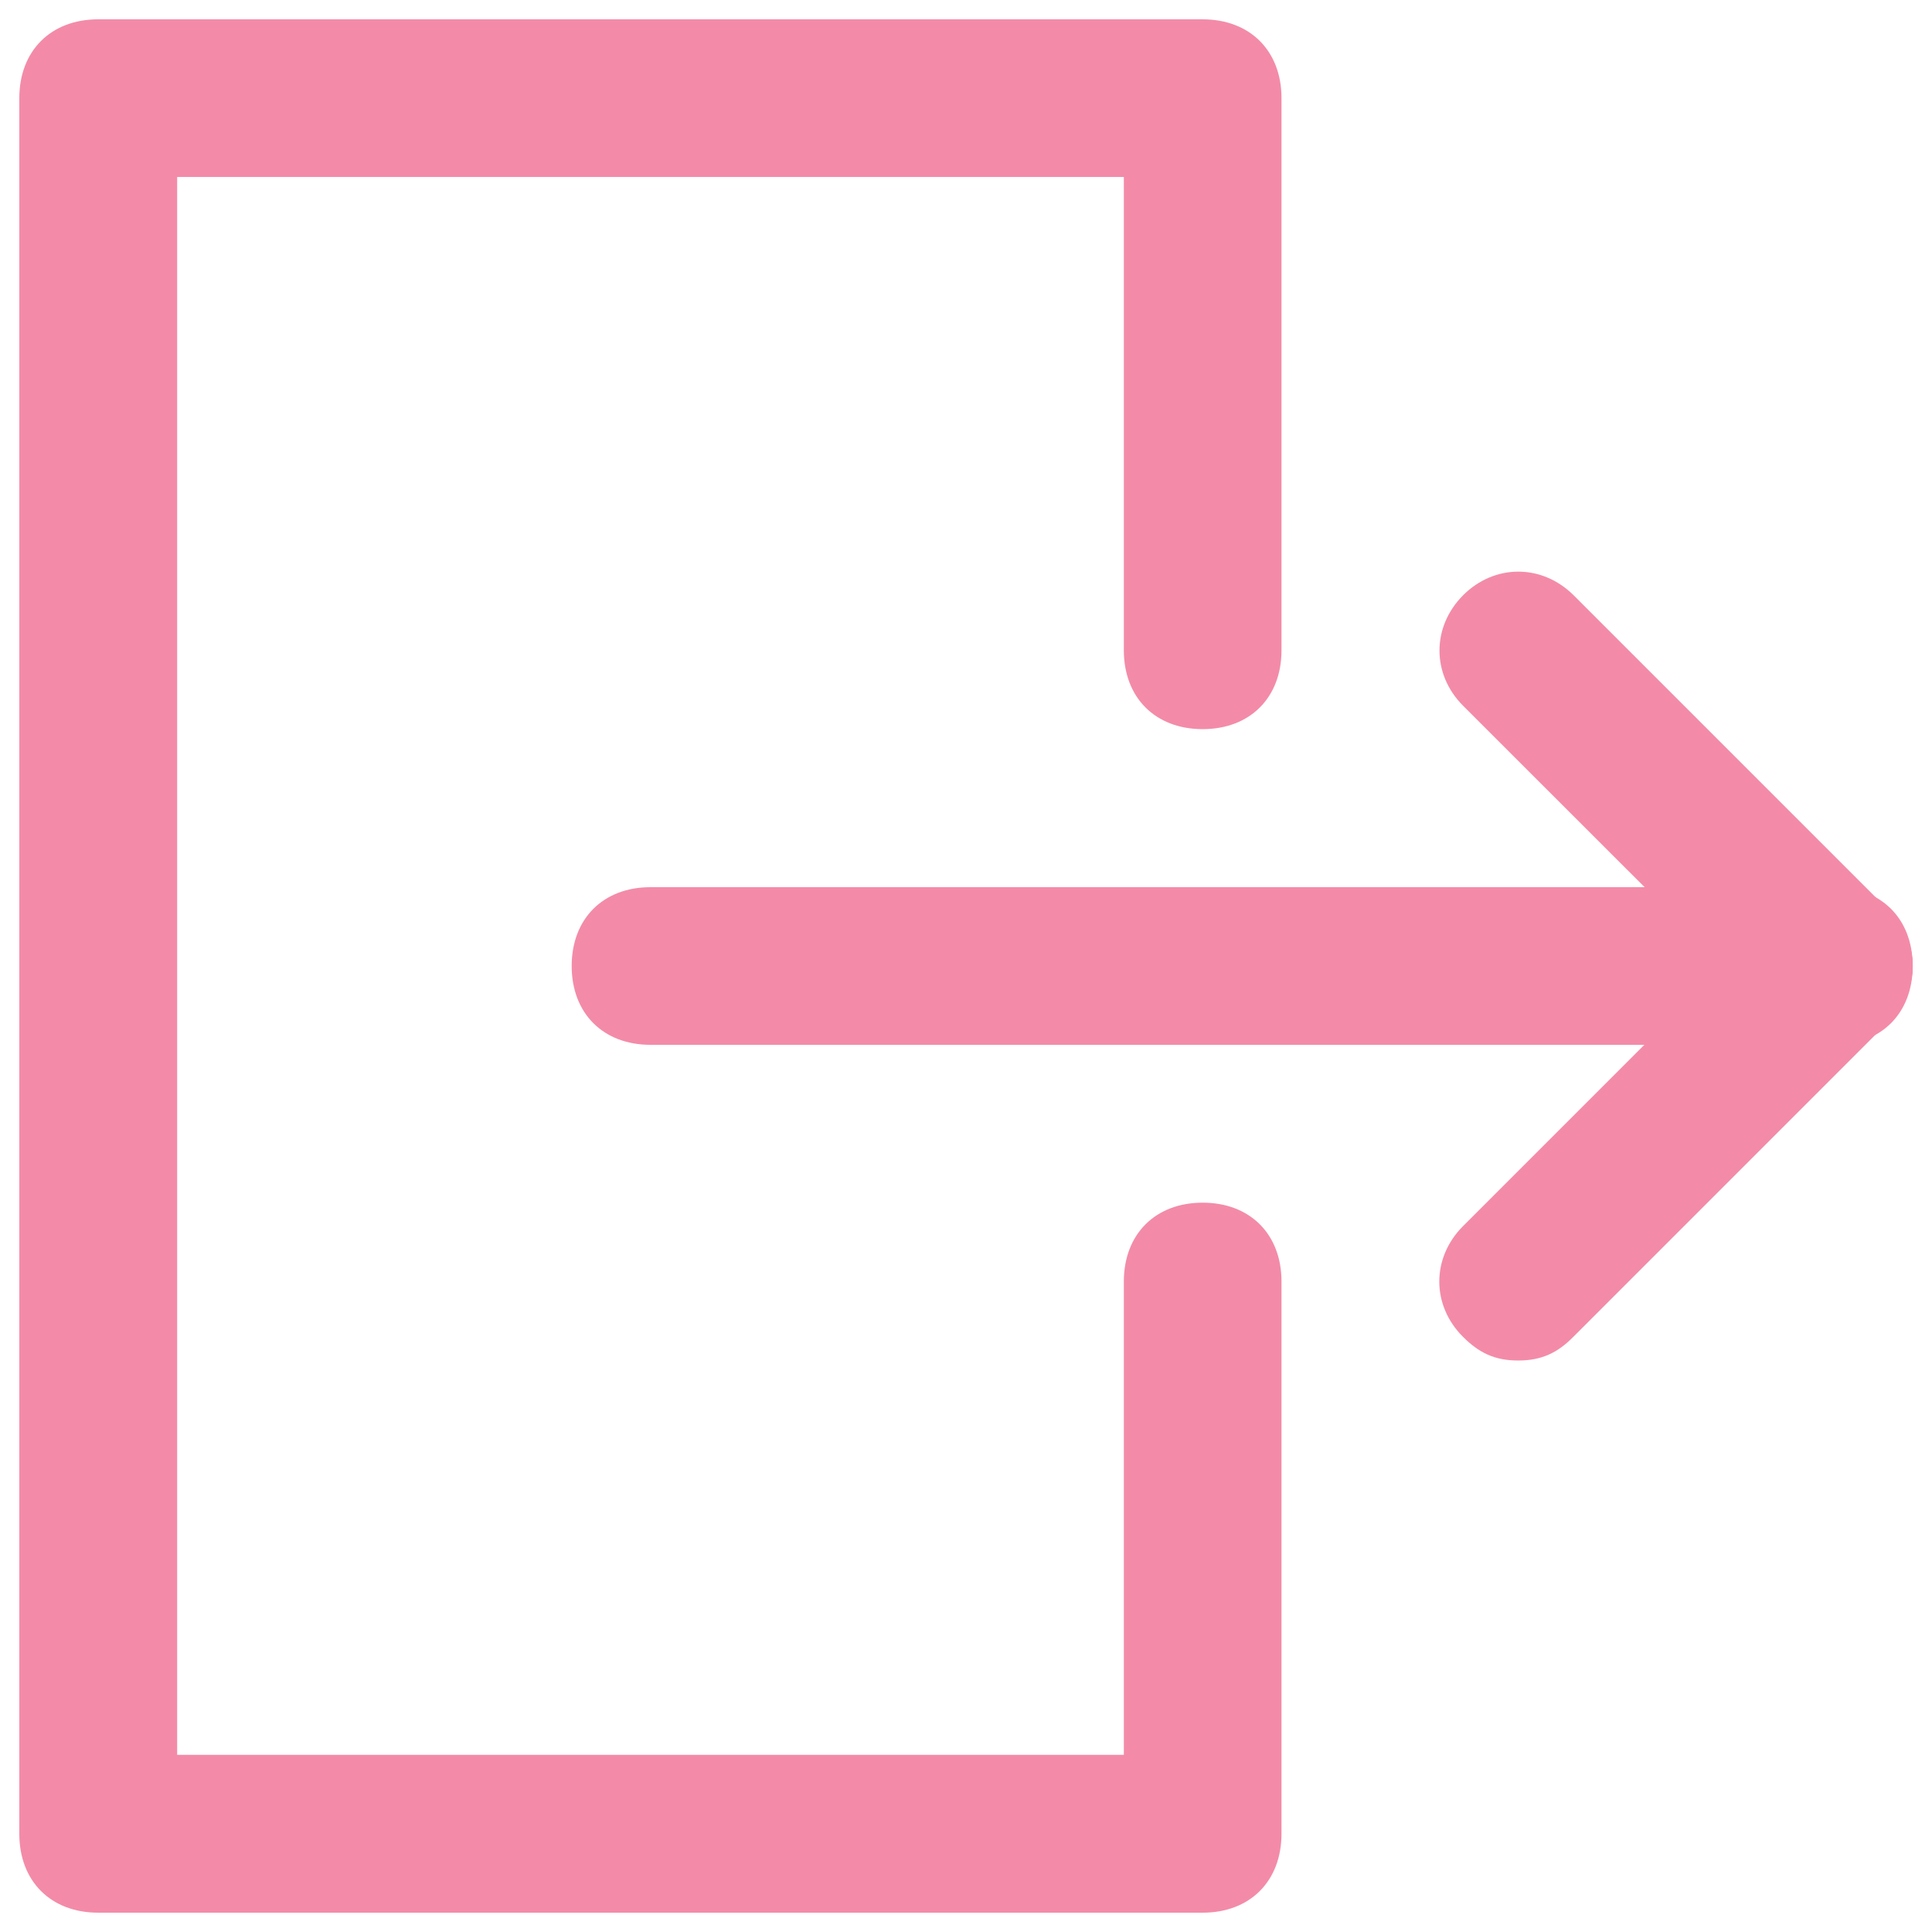
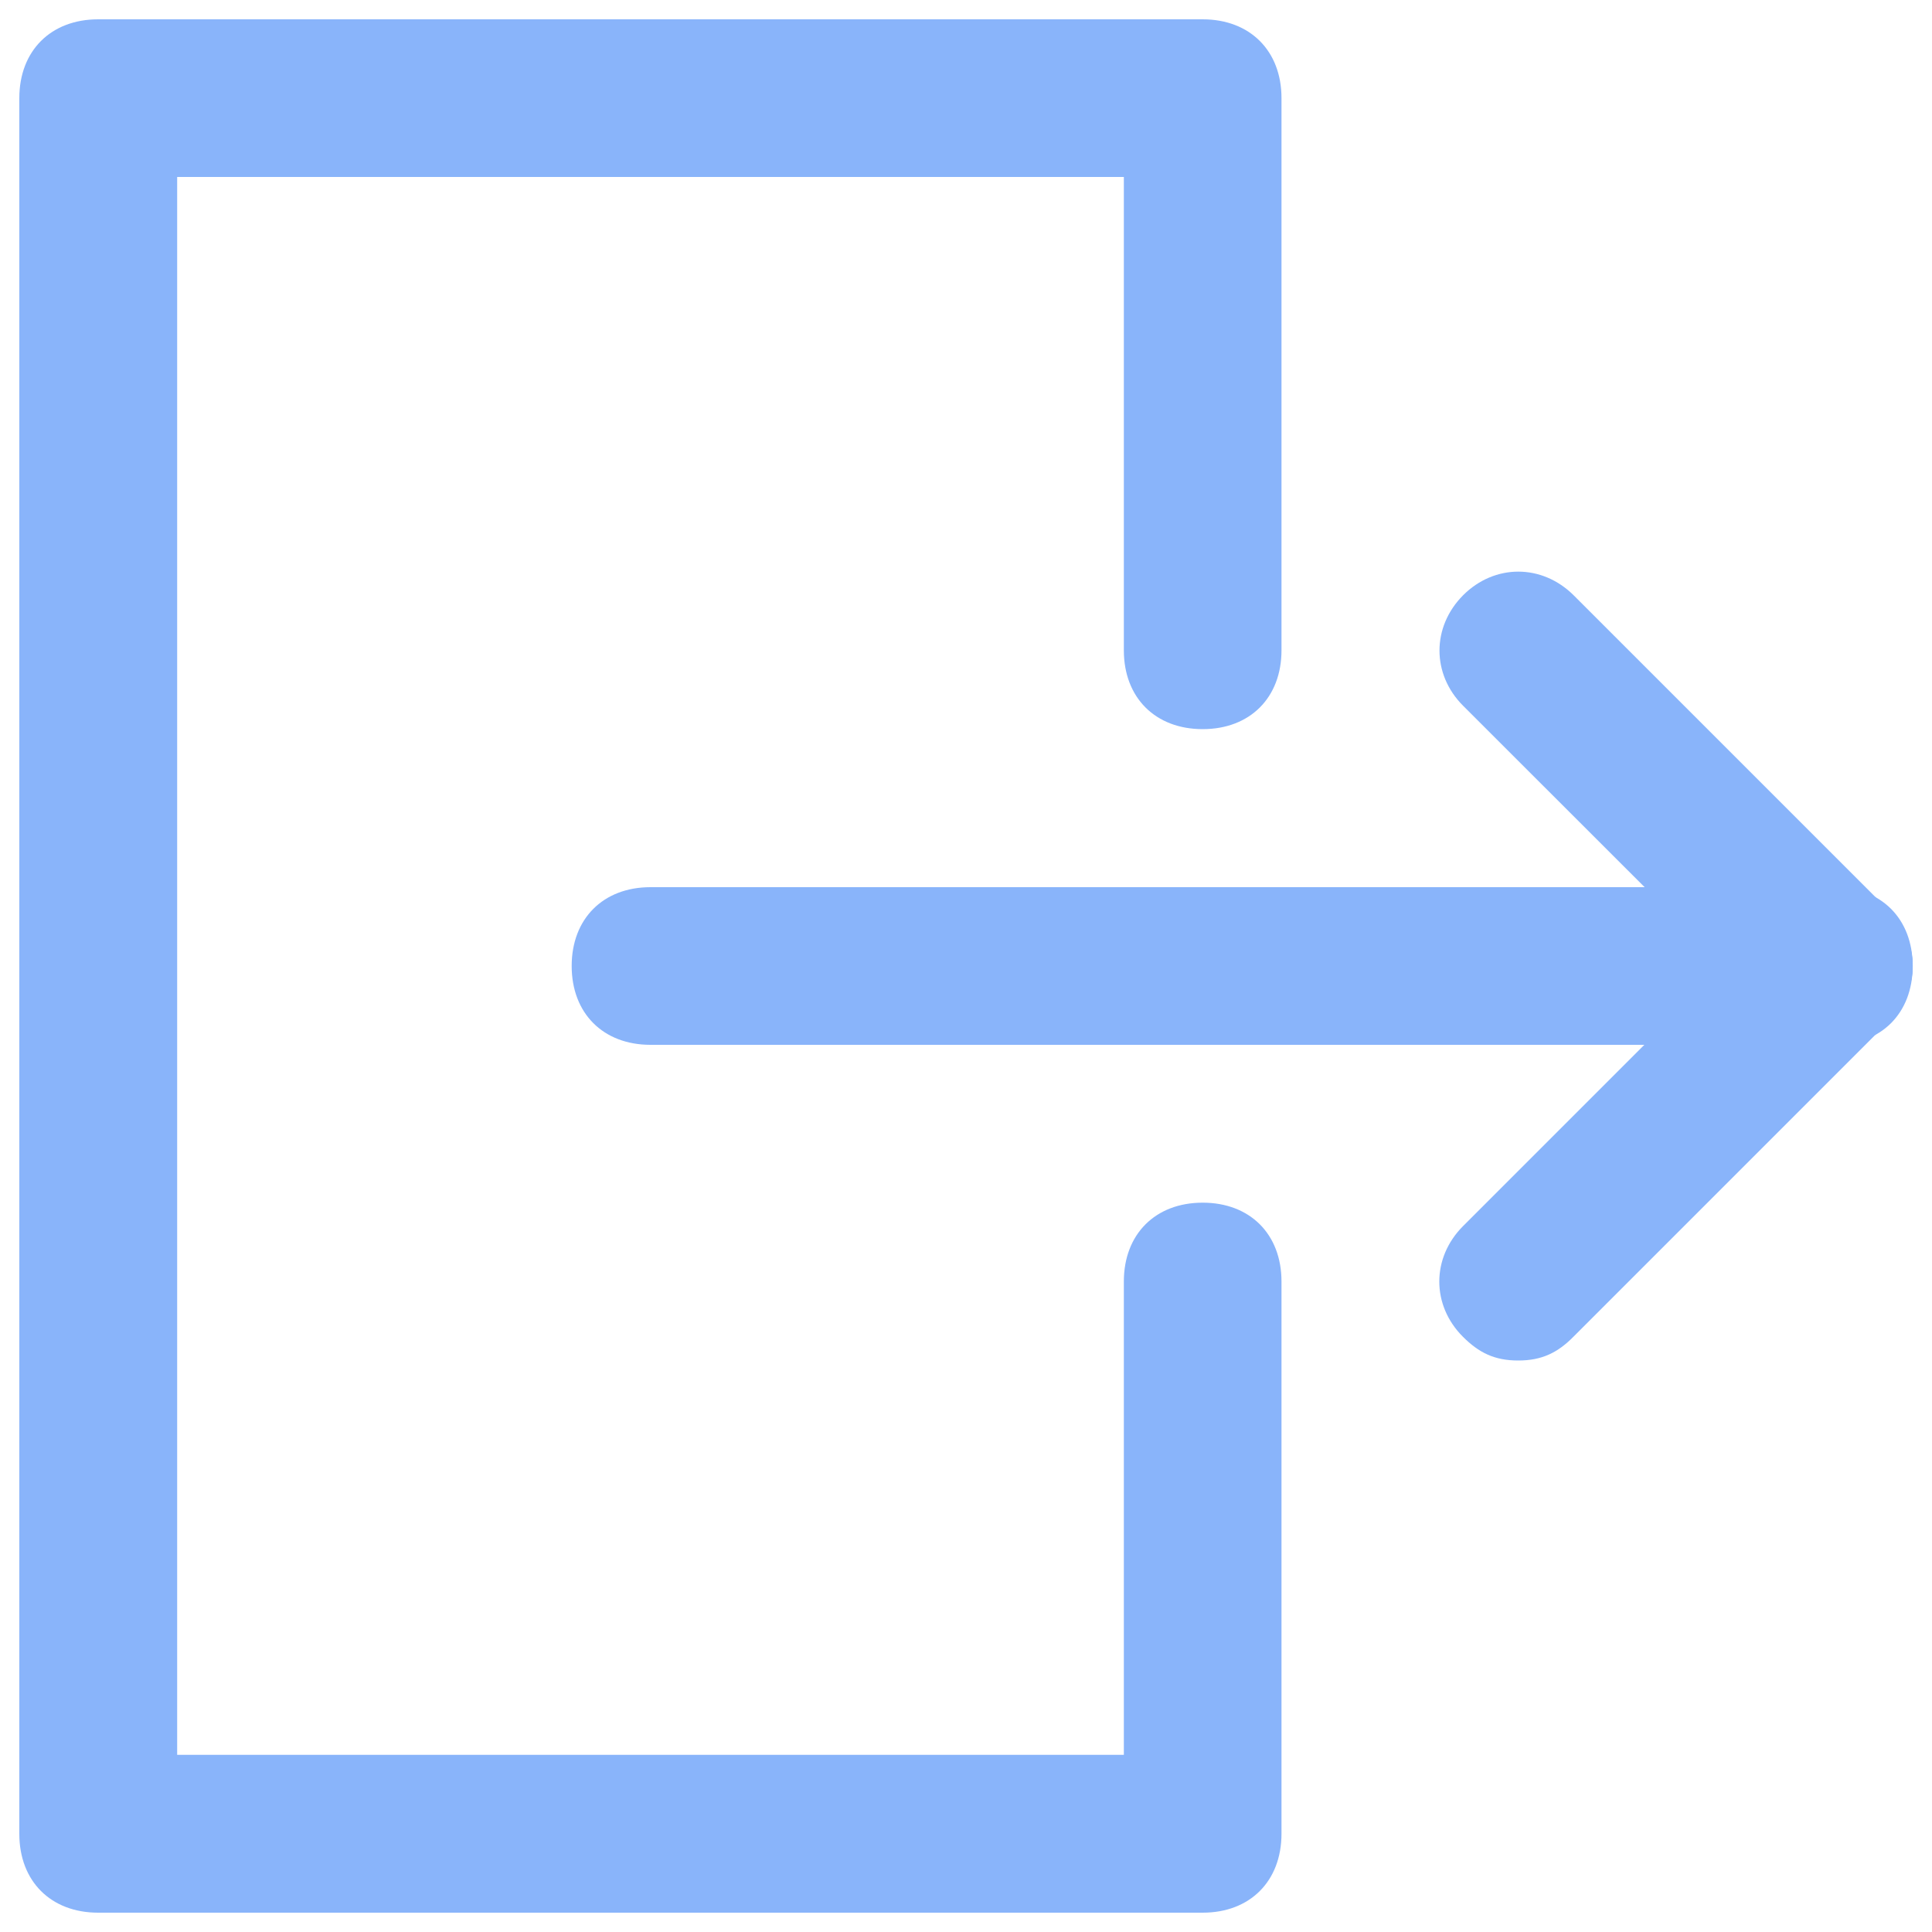
- <svg xmlns="http://www.w3.org/2000/svg" fill="#f38ba8" version="1.1" x="0px" y="0px" viewBox="0 0 1000 1000" enable-background="new 0 0 1000 1000" xml:space="preserve">
+ <svg xmlns="http://www.w3.org/2000/svg" fill="#89b4fa" version="1.1" x="0px" y="0px" viewBox="0 0 1000 1000" enable-background="new 0 0 1000 1000" xml:space="preserve">
  <g>
    <path d="M622.5,990H50.8C26.3,990,10,973.7,10,949.2V50.8C10,26.3,26.3,10,50.8,10h571.7c24.5,0,40.8,16.3,40.8,40.8v285.8c0,24.5-16.3,40.8-40.8,40.8s-40.8-16.3-40.8-40.8v-245h-490v816.7h490v-245c0-24.5,16.3-40.8,40.8-40.8s40.8,16.3,40.8,40.8v285.8C663.3,973.7,647,990,622.5,990z" />
    <path d="M949.2,540.8H336.7c-24.5,0-40.8-16.3-40.8-40.8c0-24.5,16.3-40.8,40.8-40.8h612.5c24.5,0,40.8,16.3,40.8,40.8C990,524.5,973.7,540.8,949.2,540.8z" />
    <path d="M949.2,540.8c-12.3,0-20.4-4.1-28.6-12.3L757.3,365.3c-16.3-16.3-16.3-40.8,0-57.2c16.3-16.3,40.8-16.3,57.2,0l163.3,163.3c16.3,16.3,16.3,40.8,0,57.2C969.6,536.8,961.4,540.8,949.2,540.8z" />
    <path d="M785.8,704.2c-12.3,0-20.4-4.1-28.6-12.3c-16.3-16.3-16.3-40.8,0-57.2l163.3-163.3c16.3-16.3,40.8-16.3,57.2,0c16.3,16.3,16.3,40.8,0,57.2L814.4,691.9C806.3,700.1,798.1,704.2,785.8,704.2z" />
  </g>
</svg>
